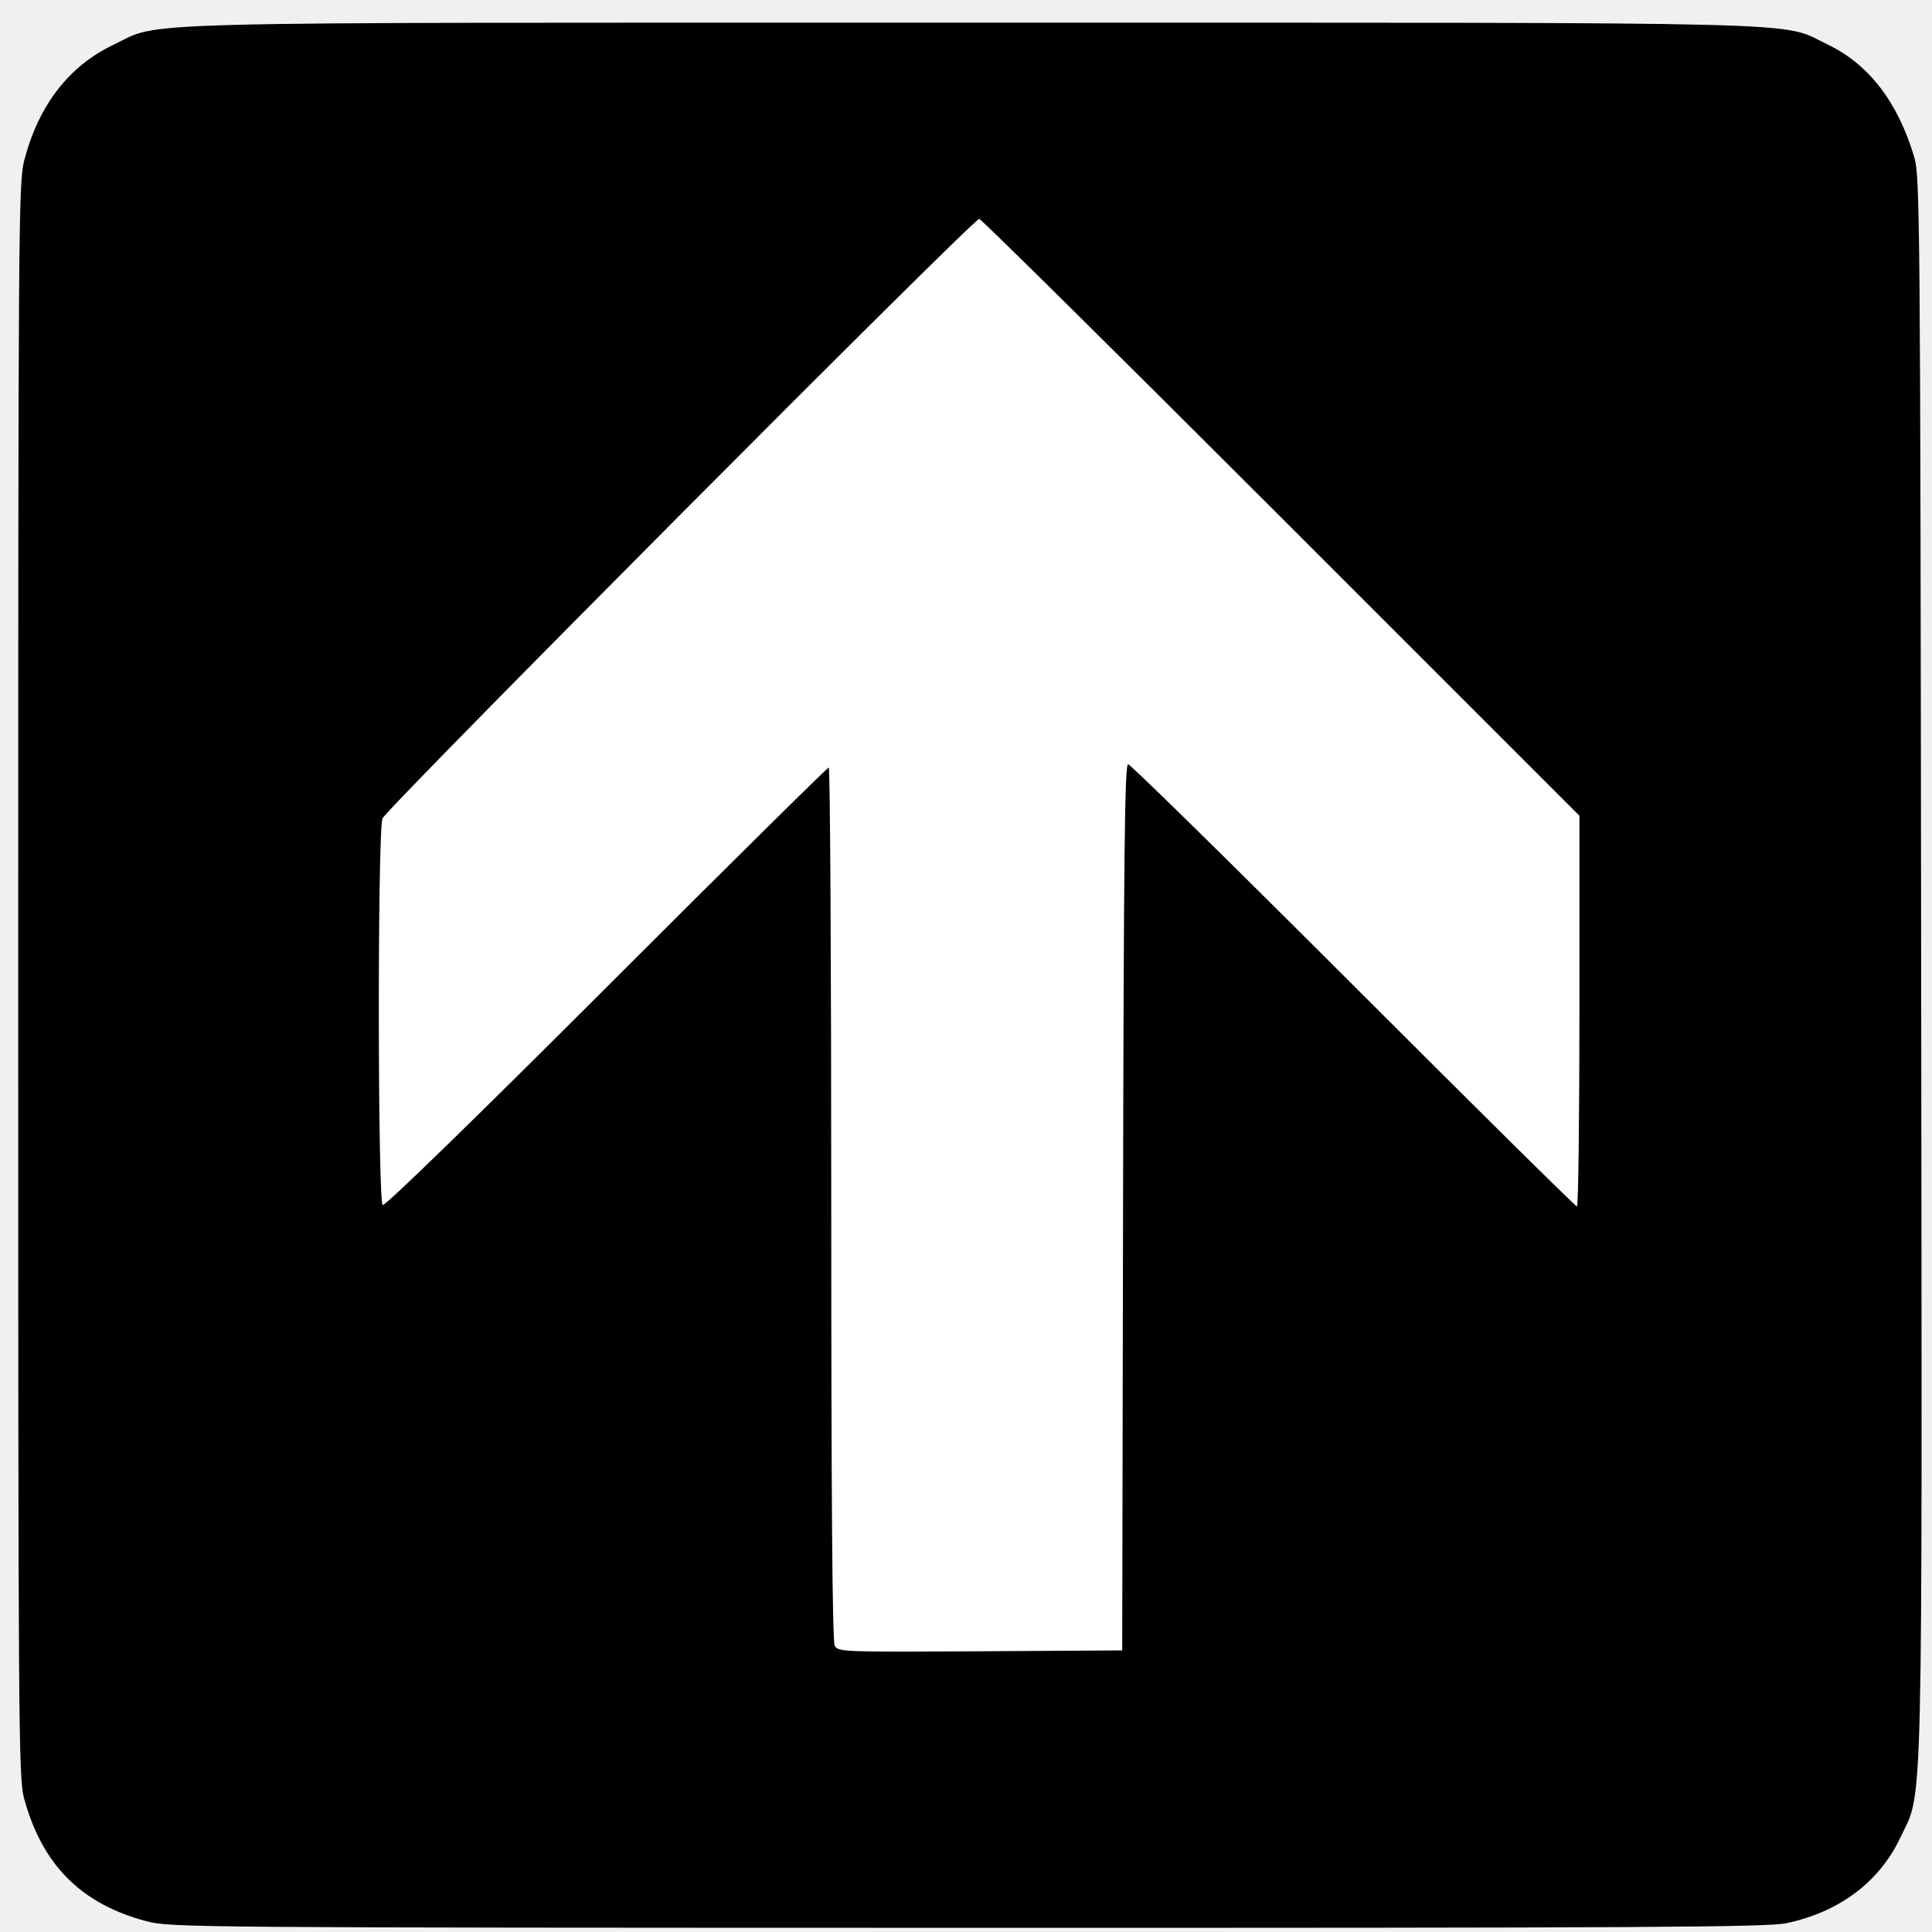
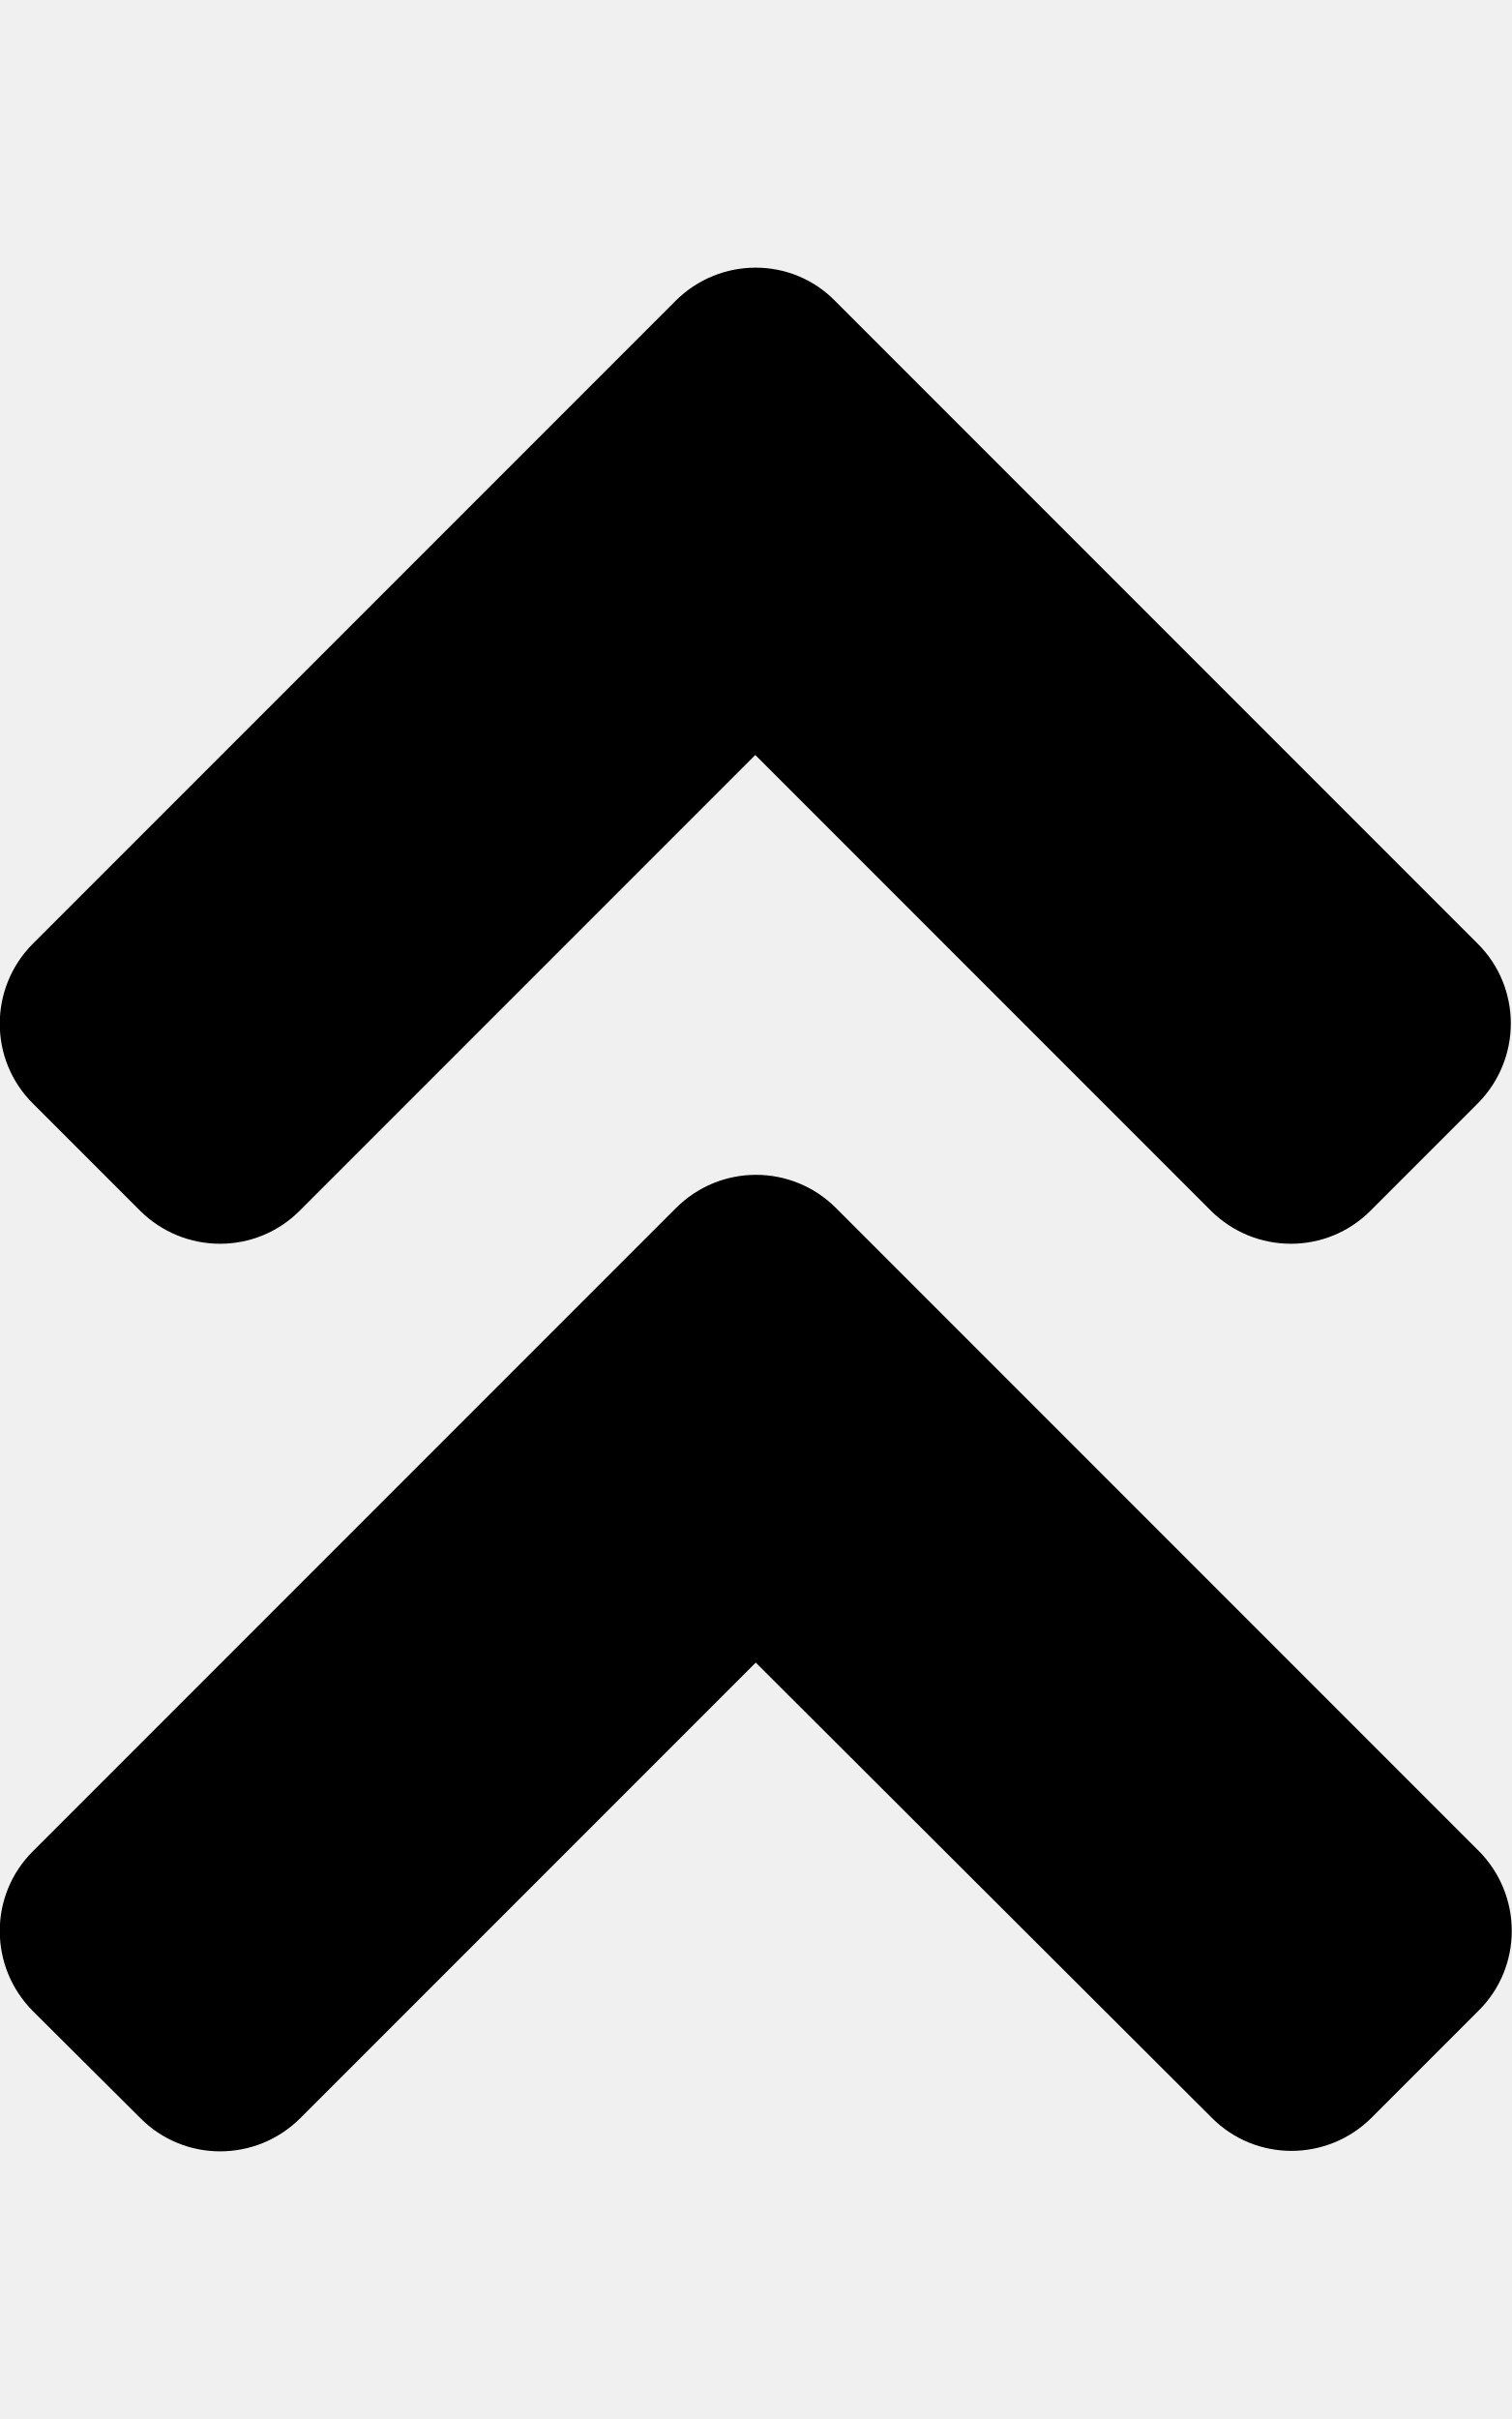
- <svg xmlns="http://www.w3.org/2000/svg" height="581" id="svg2" version="1.0" width="581">
-   <defs id="defs5" />
-   <g id="g2189" transform="translate(-108.6301,-17.01933)">
-     <path d="M 204.232,298.99 L 204.232,73.75 L 407.198,73.75 L 610.163,73.75 L 610.163,298.99 L 610.163,524.23 L 407.198,524.23 L 204.232,524.23 L 204.232,298.99 z " id="path1312" style="fill:#ffffff;fill-opacity:1" />
-     <path d="M 152.808,594.814 C 133.087,589.648 121.317,577.864 115.873,557.837 C 114.207,551.707 114.106,537.679 114.106,311.837 C 114.106,85.54 114.204,71.954 115.885,65.401 C 120.132,48.84 129.263,36.936 142.606,30.564 C 157.695,23.359 139.364,23.837 400.606,23.837 C 661.093,23.837 643.596,23.394 658.141,30.344 C 670.605,36.298 679.354,47.662 684.314,64.337 C 686.002,70.01 686.114,83.221 686.369,307.301 C 686.669,570.483 687.039,554.954 680.114,569.617 C 673.813,582.961 661.797,591.993 645.852,595.372 C 640.108,596.59 603.537,596.796 399.606,596.764 C 167.056,596.728 159.895,596.671 152.808,594.814 z M 446.36,380.087 C 446.561,274.336 446.871,246.837 447.863,246.837 C 448.55,246.837 479.034,276.762 515.606,313.337 C 552.178,349.912 582.44,379.837 582.854,379.837 C 583.268,379.837 583.606,353.4 583.606,321.089 L 583.606,262.341 L 493.858,172.589 C 444.497,123.225 403.659,82.837 403.106,82.837 C 401.293,82.837 224.731,260.246 223.652,263.152 C 222.142,267.218 222.209,378.473 223.723,379.408 C 224.384,379.817 251.773,353.167 290.975,313.967 C 327.351,277.595 357.448,247.837 357.859,247.837 C 358.27,247.837 358.606,306.816 358.606,378.902 C 358.606,467.801 358.941,510.594 359.647,511.913 C 360.657,513.799 361.974,513.85 403.397,513.597 L 446.106,513.337 L 446.36,380.087 z " id="path1310" style="fill:#000000" />
-   </g>
+ <svg xmlns="http://www.w3.org/2000/svg" aria-hidden="true" data-prefix="fas" data-icon="angle-double-up" class="svg-inline--fa fa-angle-double-up fa-w-10" role="img" viewBox="0 0 320 512">
+   <path fill="currentColor" d="M177 255.7l136 136c9.4 9.4 9.4 24.6 0 33.9l-22.6 22.6c-9.4 9.4-24.6 9.4-33.9 0L160 351.9l-96.4 96.4c-9.4 9.4-24.6 9.4-33.9 0L7 425.7c-9.4-9.4-9.4-24.6 0-33.9l136-136c9.4-9.5 24.6-9.5 34-.1zm-34-192L7 199.7c-9.4 9.4-9.4 24.6 0 33.9l22.6 22.6c9.4 9.4 24.6 9.4 33.9 0l96.4-96.4 96.4 96.4c9.4 9.4 24.6 9.4 33.9 0l22.6-22.6c9.4-9.4 9.4-24.6 0-33.9l-136-136c-9.2-9.4-24.4-9.4-33.8 0z" />
</svg>
